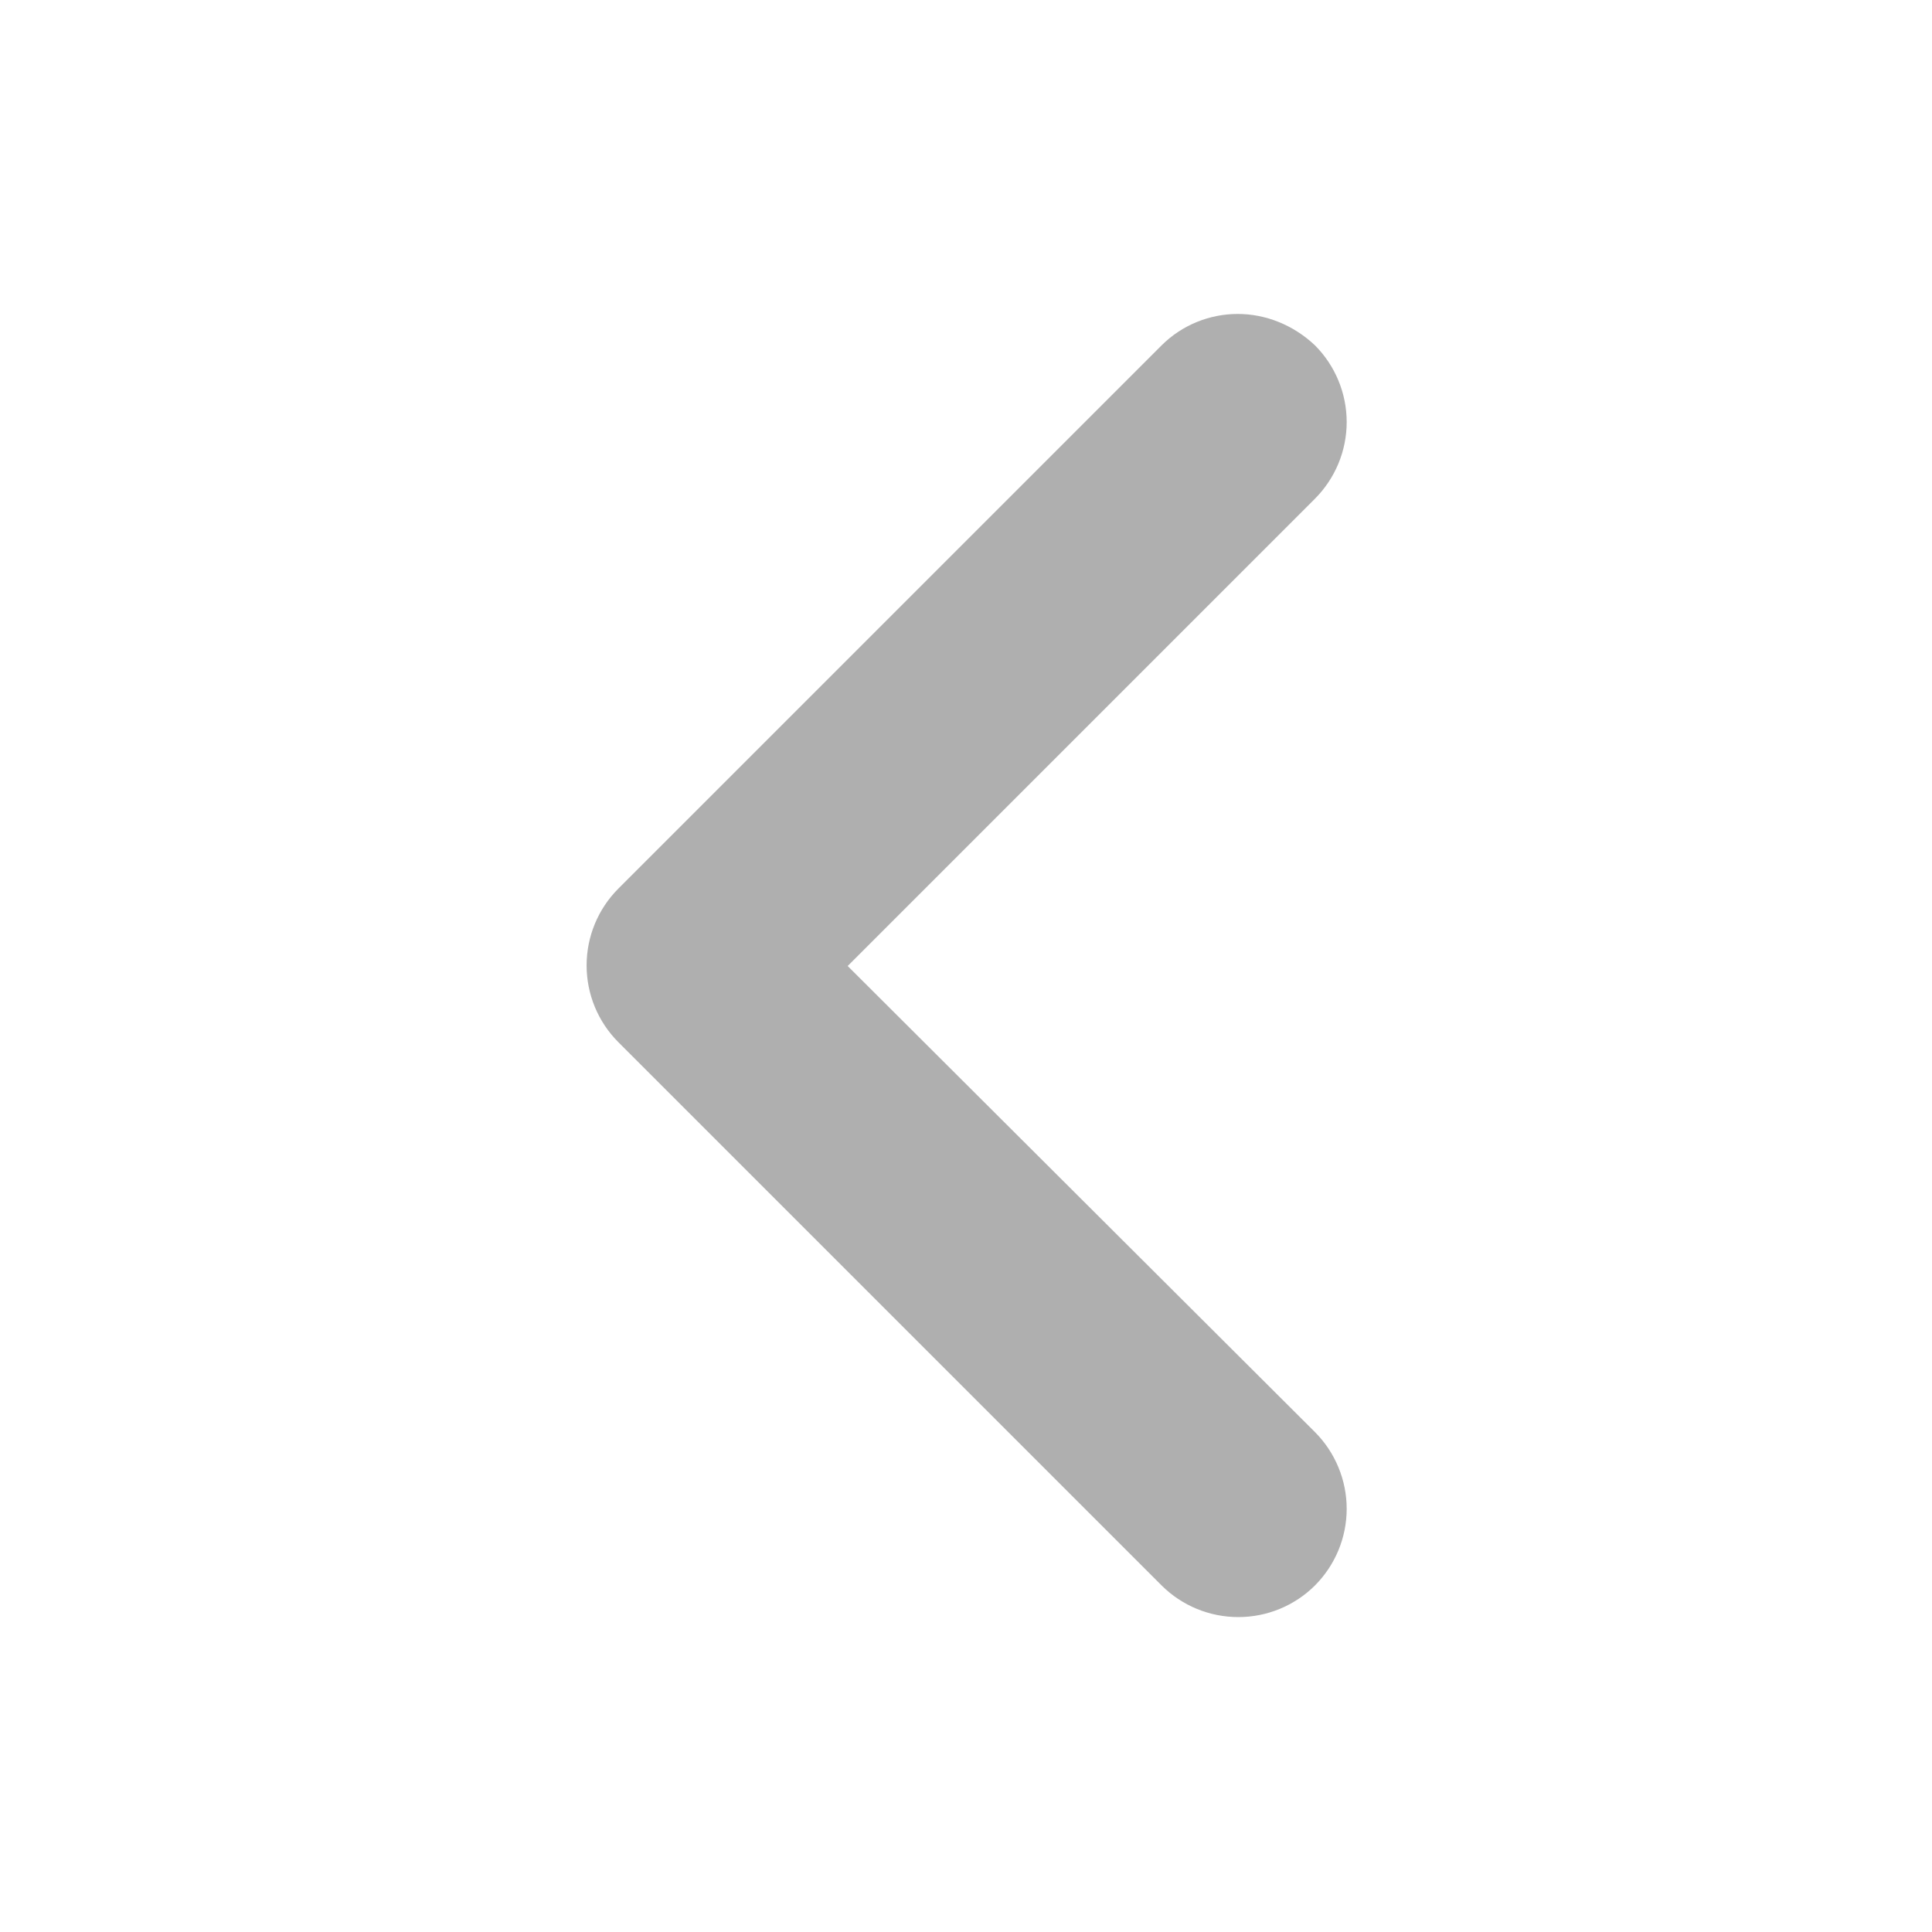
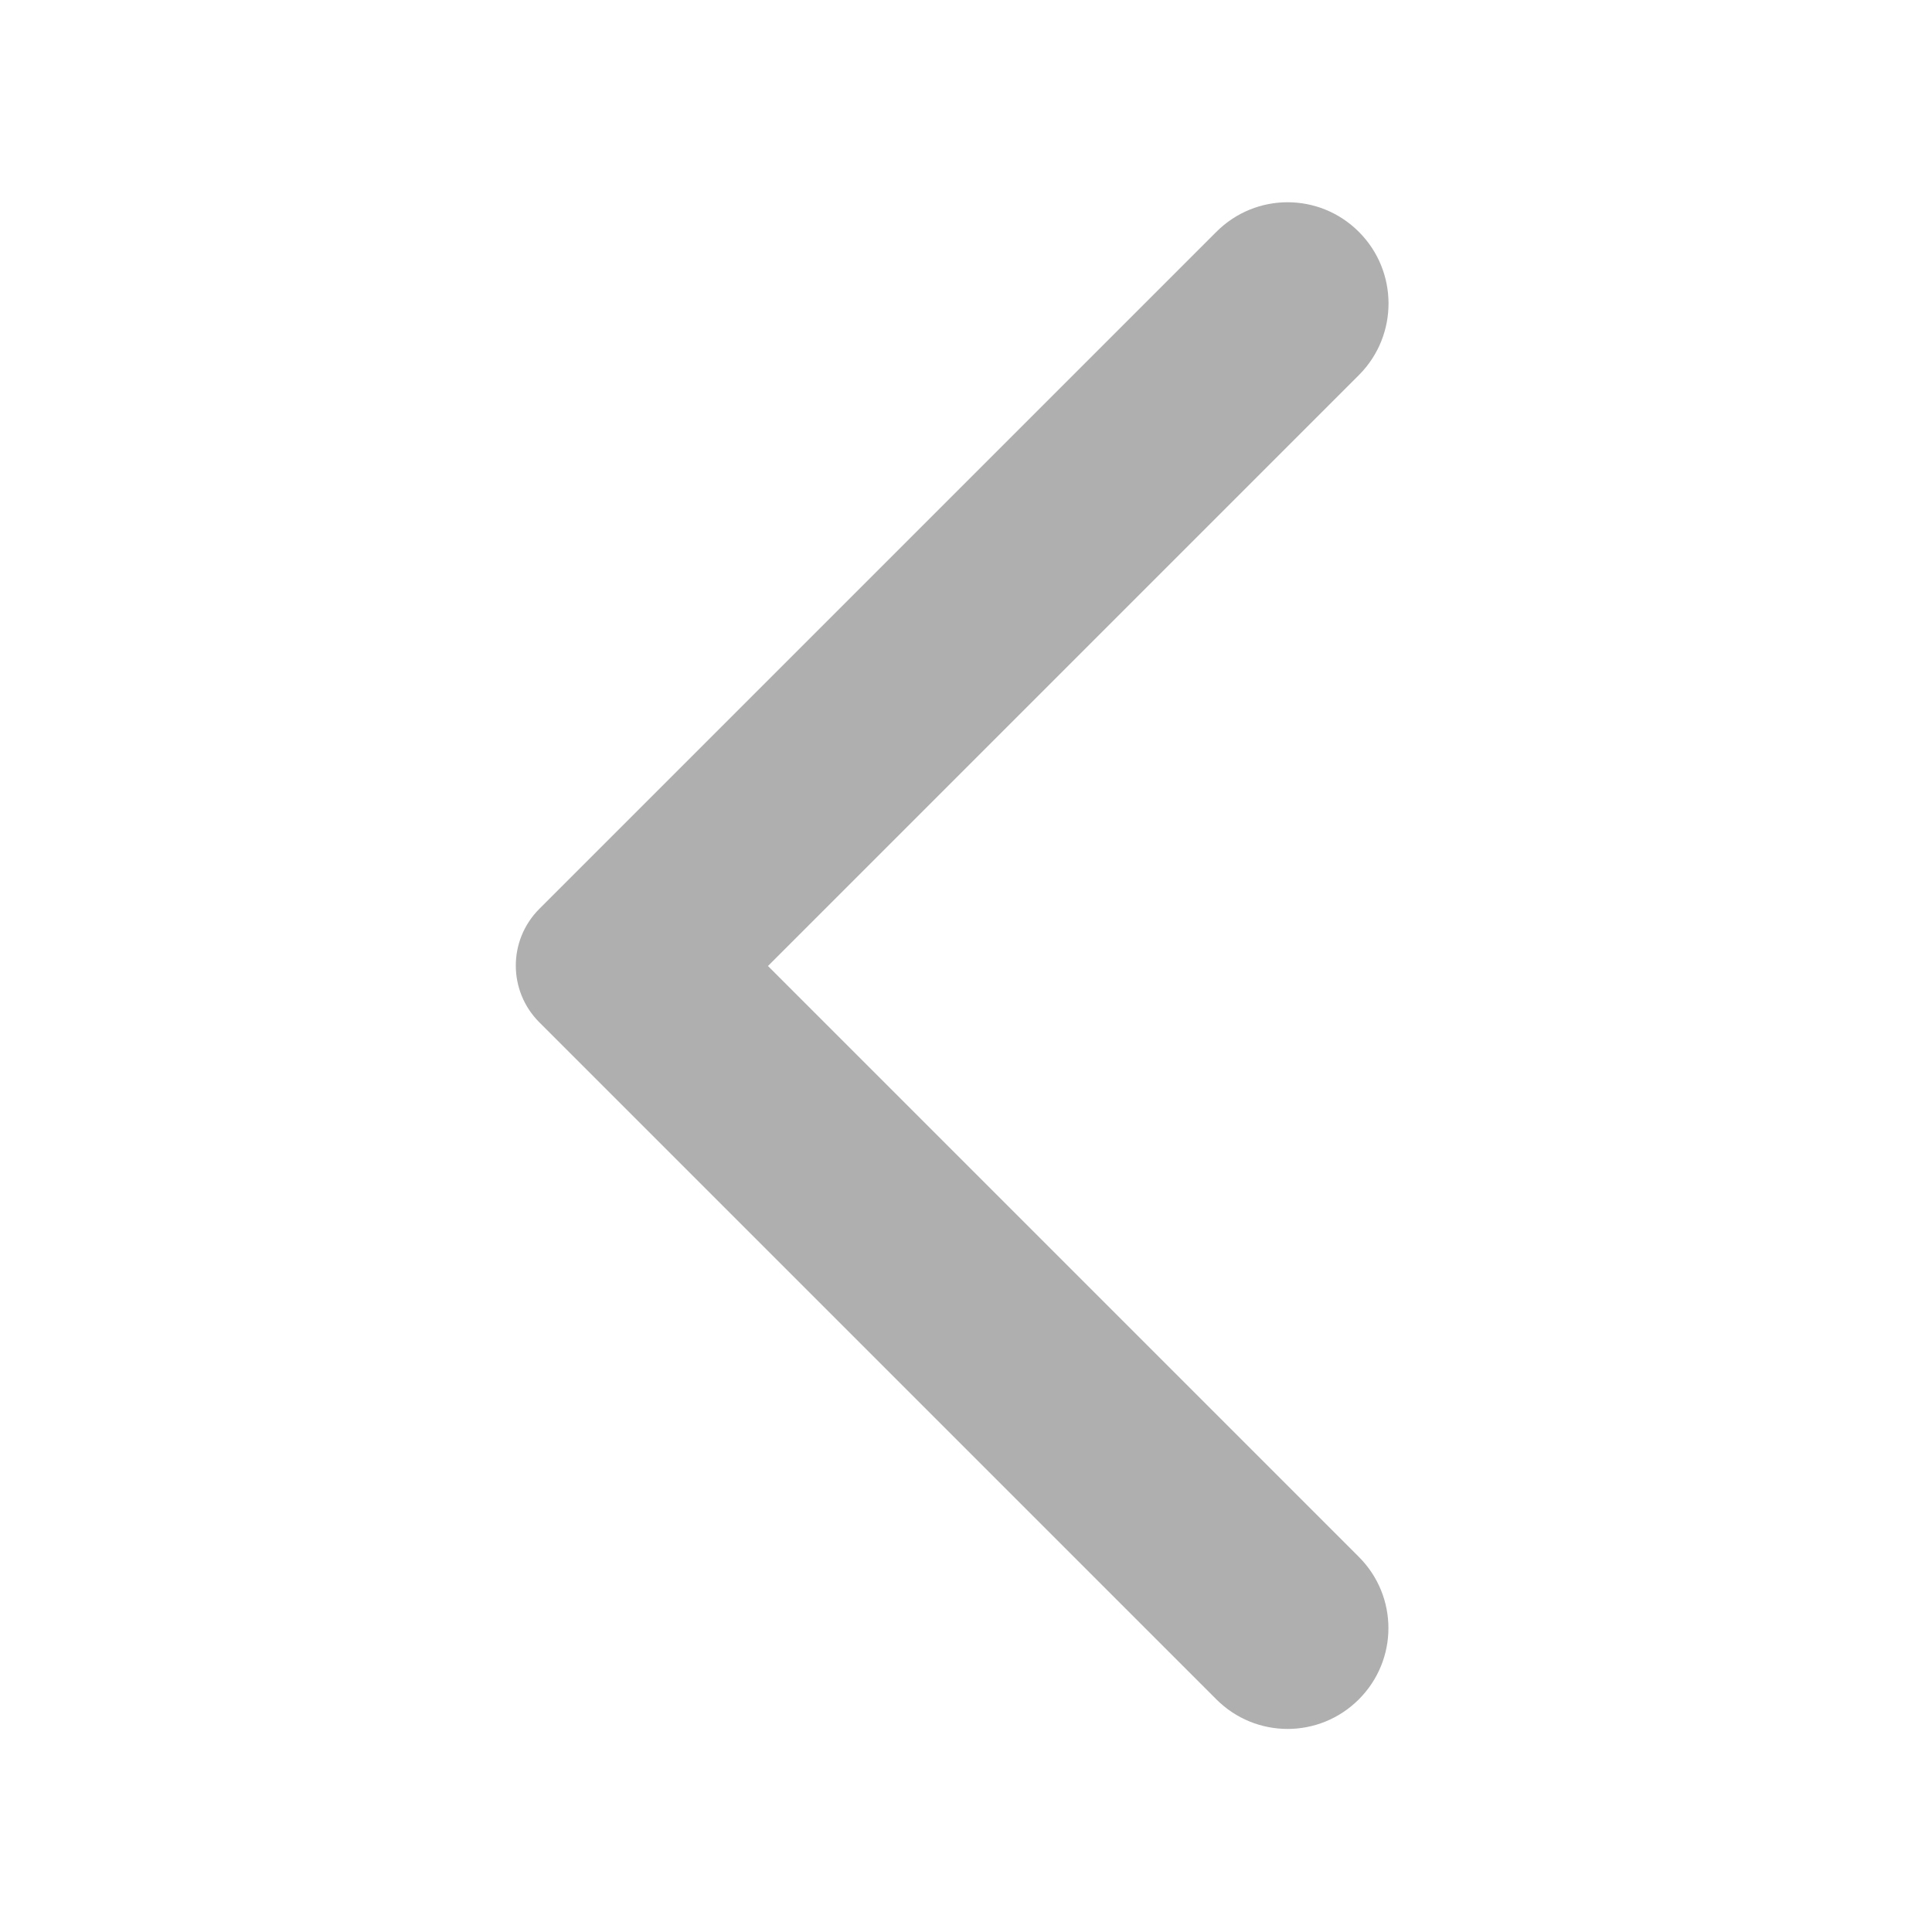
- <svg xmlns="http://www.w3.org/2000/svg" width="24" height="24" viewBox="0 0 24 24" fill="#AFAFAF">
-   <path fill-rule="evenodd" clip-rule="evenodd" d="M15.375 3.9C15.72 3.9 16.065 4.035 16.335 4.29C16.587 4.543 16.729 4.886 16.729 5.243C16.729 5.6 16.587 5.942 16.335 6.195L10.53 12L16.335 17.79C16.587 18.043 16.729 18.386 16.729 18.743C16.729 19.1 16.587 19.442 16.335 19.695C16.082 19.947 15.74 20.088 15.383 20.088C15.026 20.088 14.683 19.947 14.43 19.695L7.68 12.945C7.428 12.692 7.287 12.35 7.287 11.993C7.287 11.636 7.428 11.293 7.68 11.04L14.43 4.29C14.685 4.035 15.03 3.9 15.375 3.9Z" />
+ <svg xmlns="http://www.w3.org/2000/svg" enable-background="new 0 0 24 24" height="24px" viewBox="0 0 24 24" width="24px" fill="#AFAFAF">
+   <rect fill="none" height="24" width="24" />
+   <g>
+     <path d="M16.88,2.88L16.88,2.88c-0.49-0.49-1.28-0.49-1.77,0l-8.41,8.41c-0.39,0.39-0.39,1.02,0,1.41l8.41,8.41 c0.49,0.49,1.28,0.49,1.77,0l0,0c0.49-0.49,0.49-1.28,0-1.77L9.54,12l7.35-7.35C17.37,4.16,17.37,3.37,16.88,2.88z" />
+   </g>
</svg>
